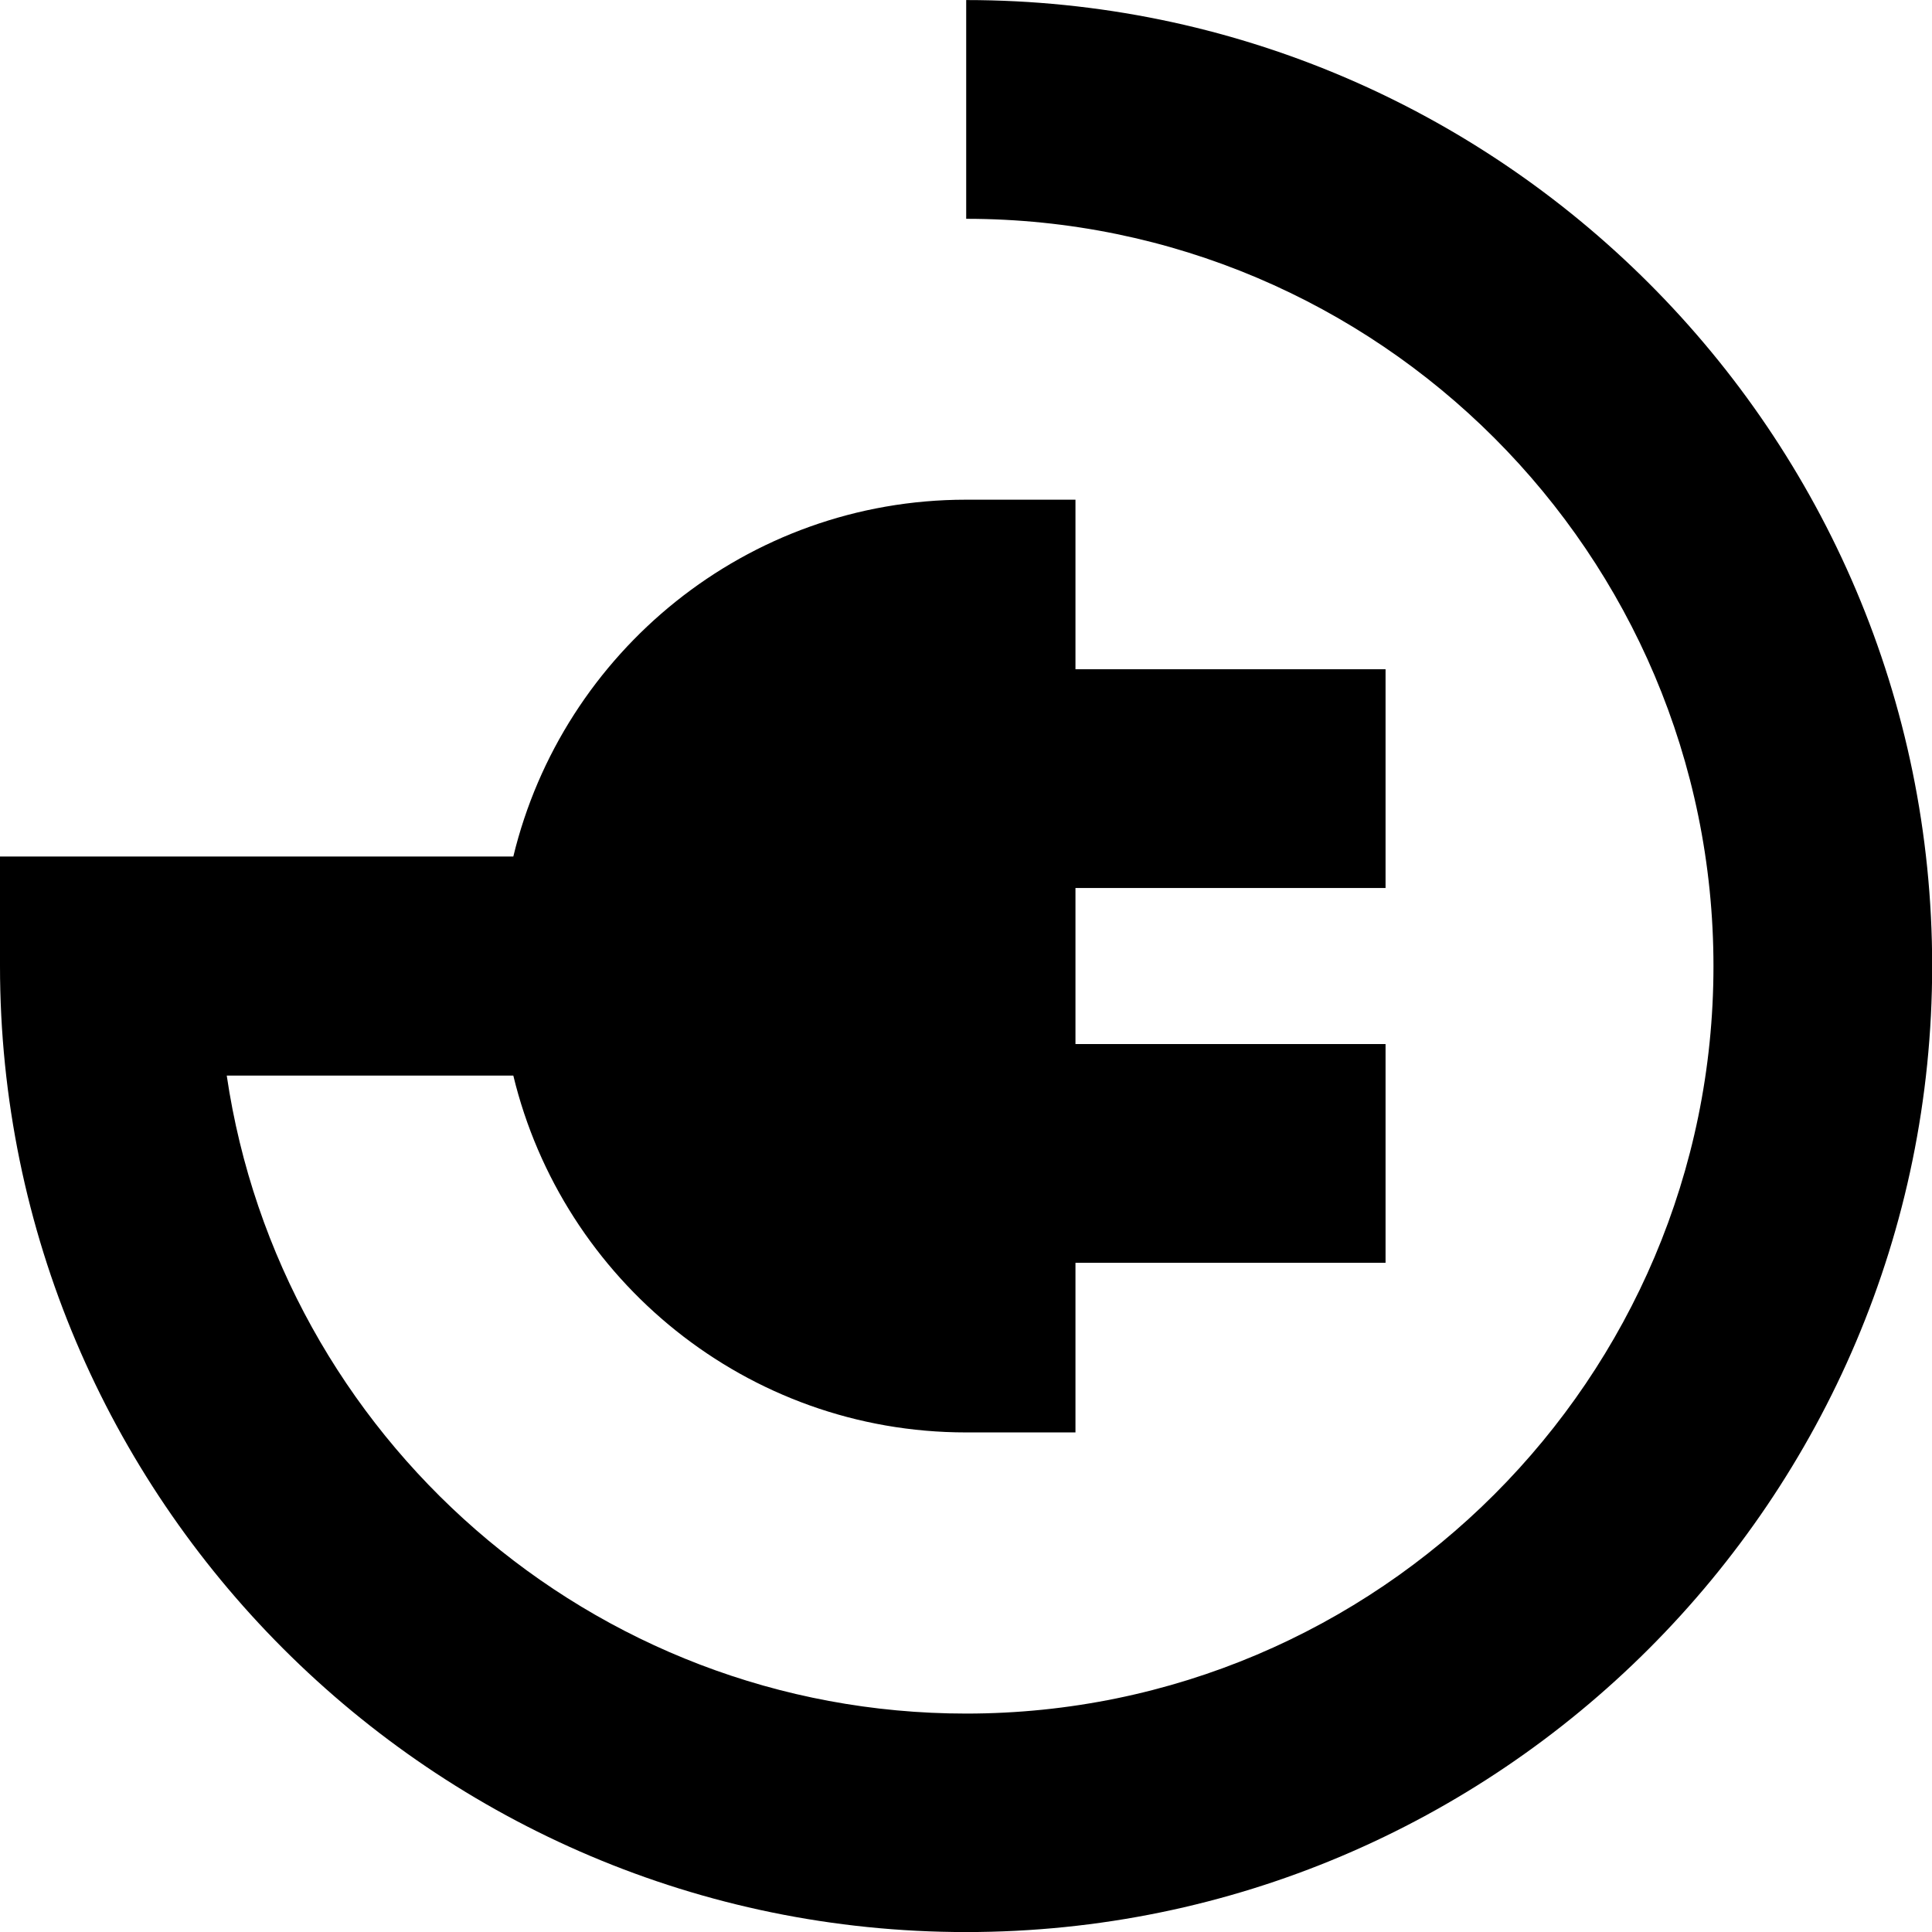
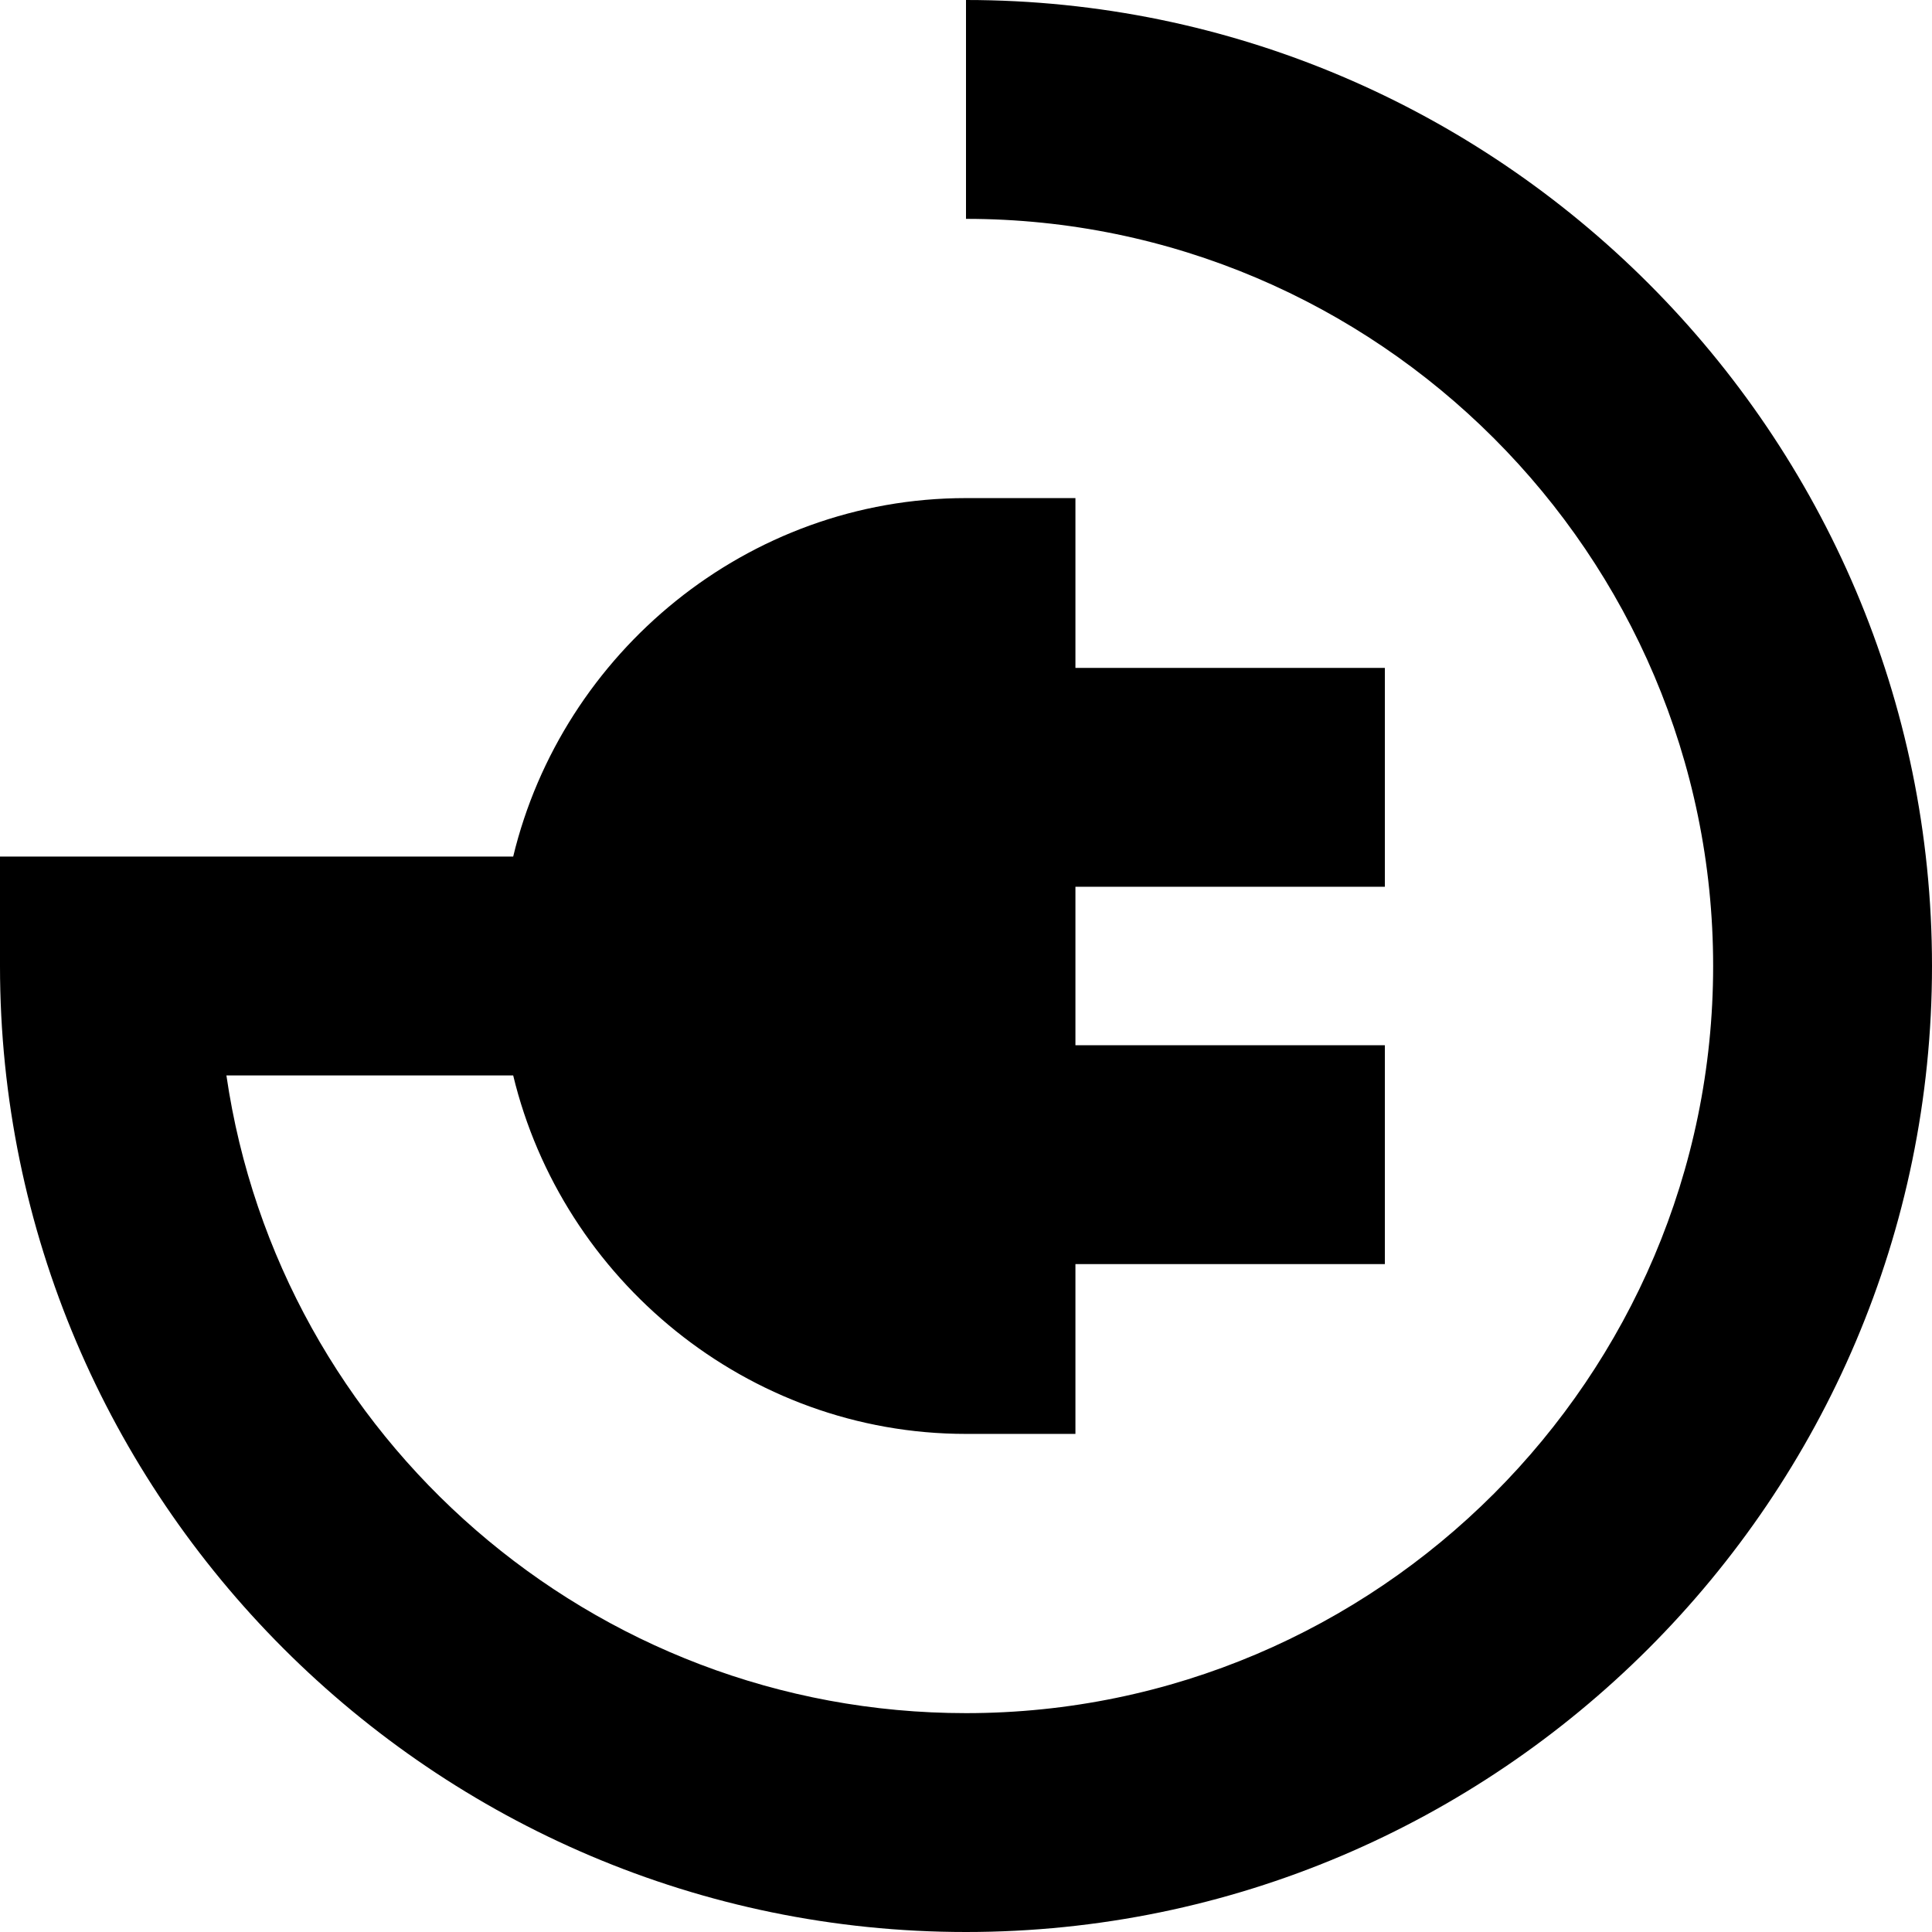
<svg xmlns="http://www.w3.org/2000/svg" viewBox="0 0 512 512">
-   <path d="m256.051.015v57.972c109.192 0 198.035 88.858 198.035 198.064s-88.843 198.064-198.035 198.064c-99.366 0-181.875-73.553-195.962-169.078h75.944c13.073 54.176 61.857 94.569 119.989 94.569h28.987v-44.944h82.176v-57.973h-82.176v-41.363h82.176v-57.973h-82.176v-44.929h-28.987c-58.146 0-106.916 40.393-119.989 94.569h-136.033v28.986c0 141.163 114.858 256.036 256.036 256.036 141.164 0 256.008-114.873 256.008-256.036 0-141.135-114.83-255.964-255.993-255.964z" />
+   <path d="m0 256c0 141 115 256 256 256s256-115 256-256-115-256-256-256v58c109 0 198 89 198 198s-89 198-198 198c-99 0-182-73-196-169h76c13 54 62 95 120 95h29v-45h82v-58h-82v-42h82v-58h-82v-45h-29c-58 0-107 41-120 95h-136z" />
</svg>
